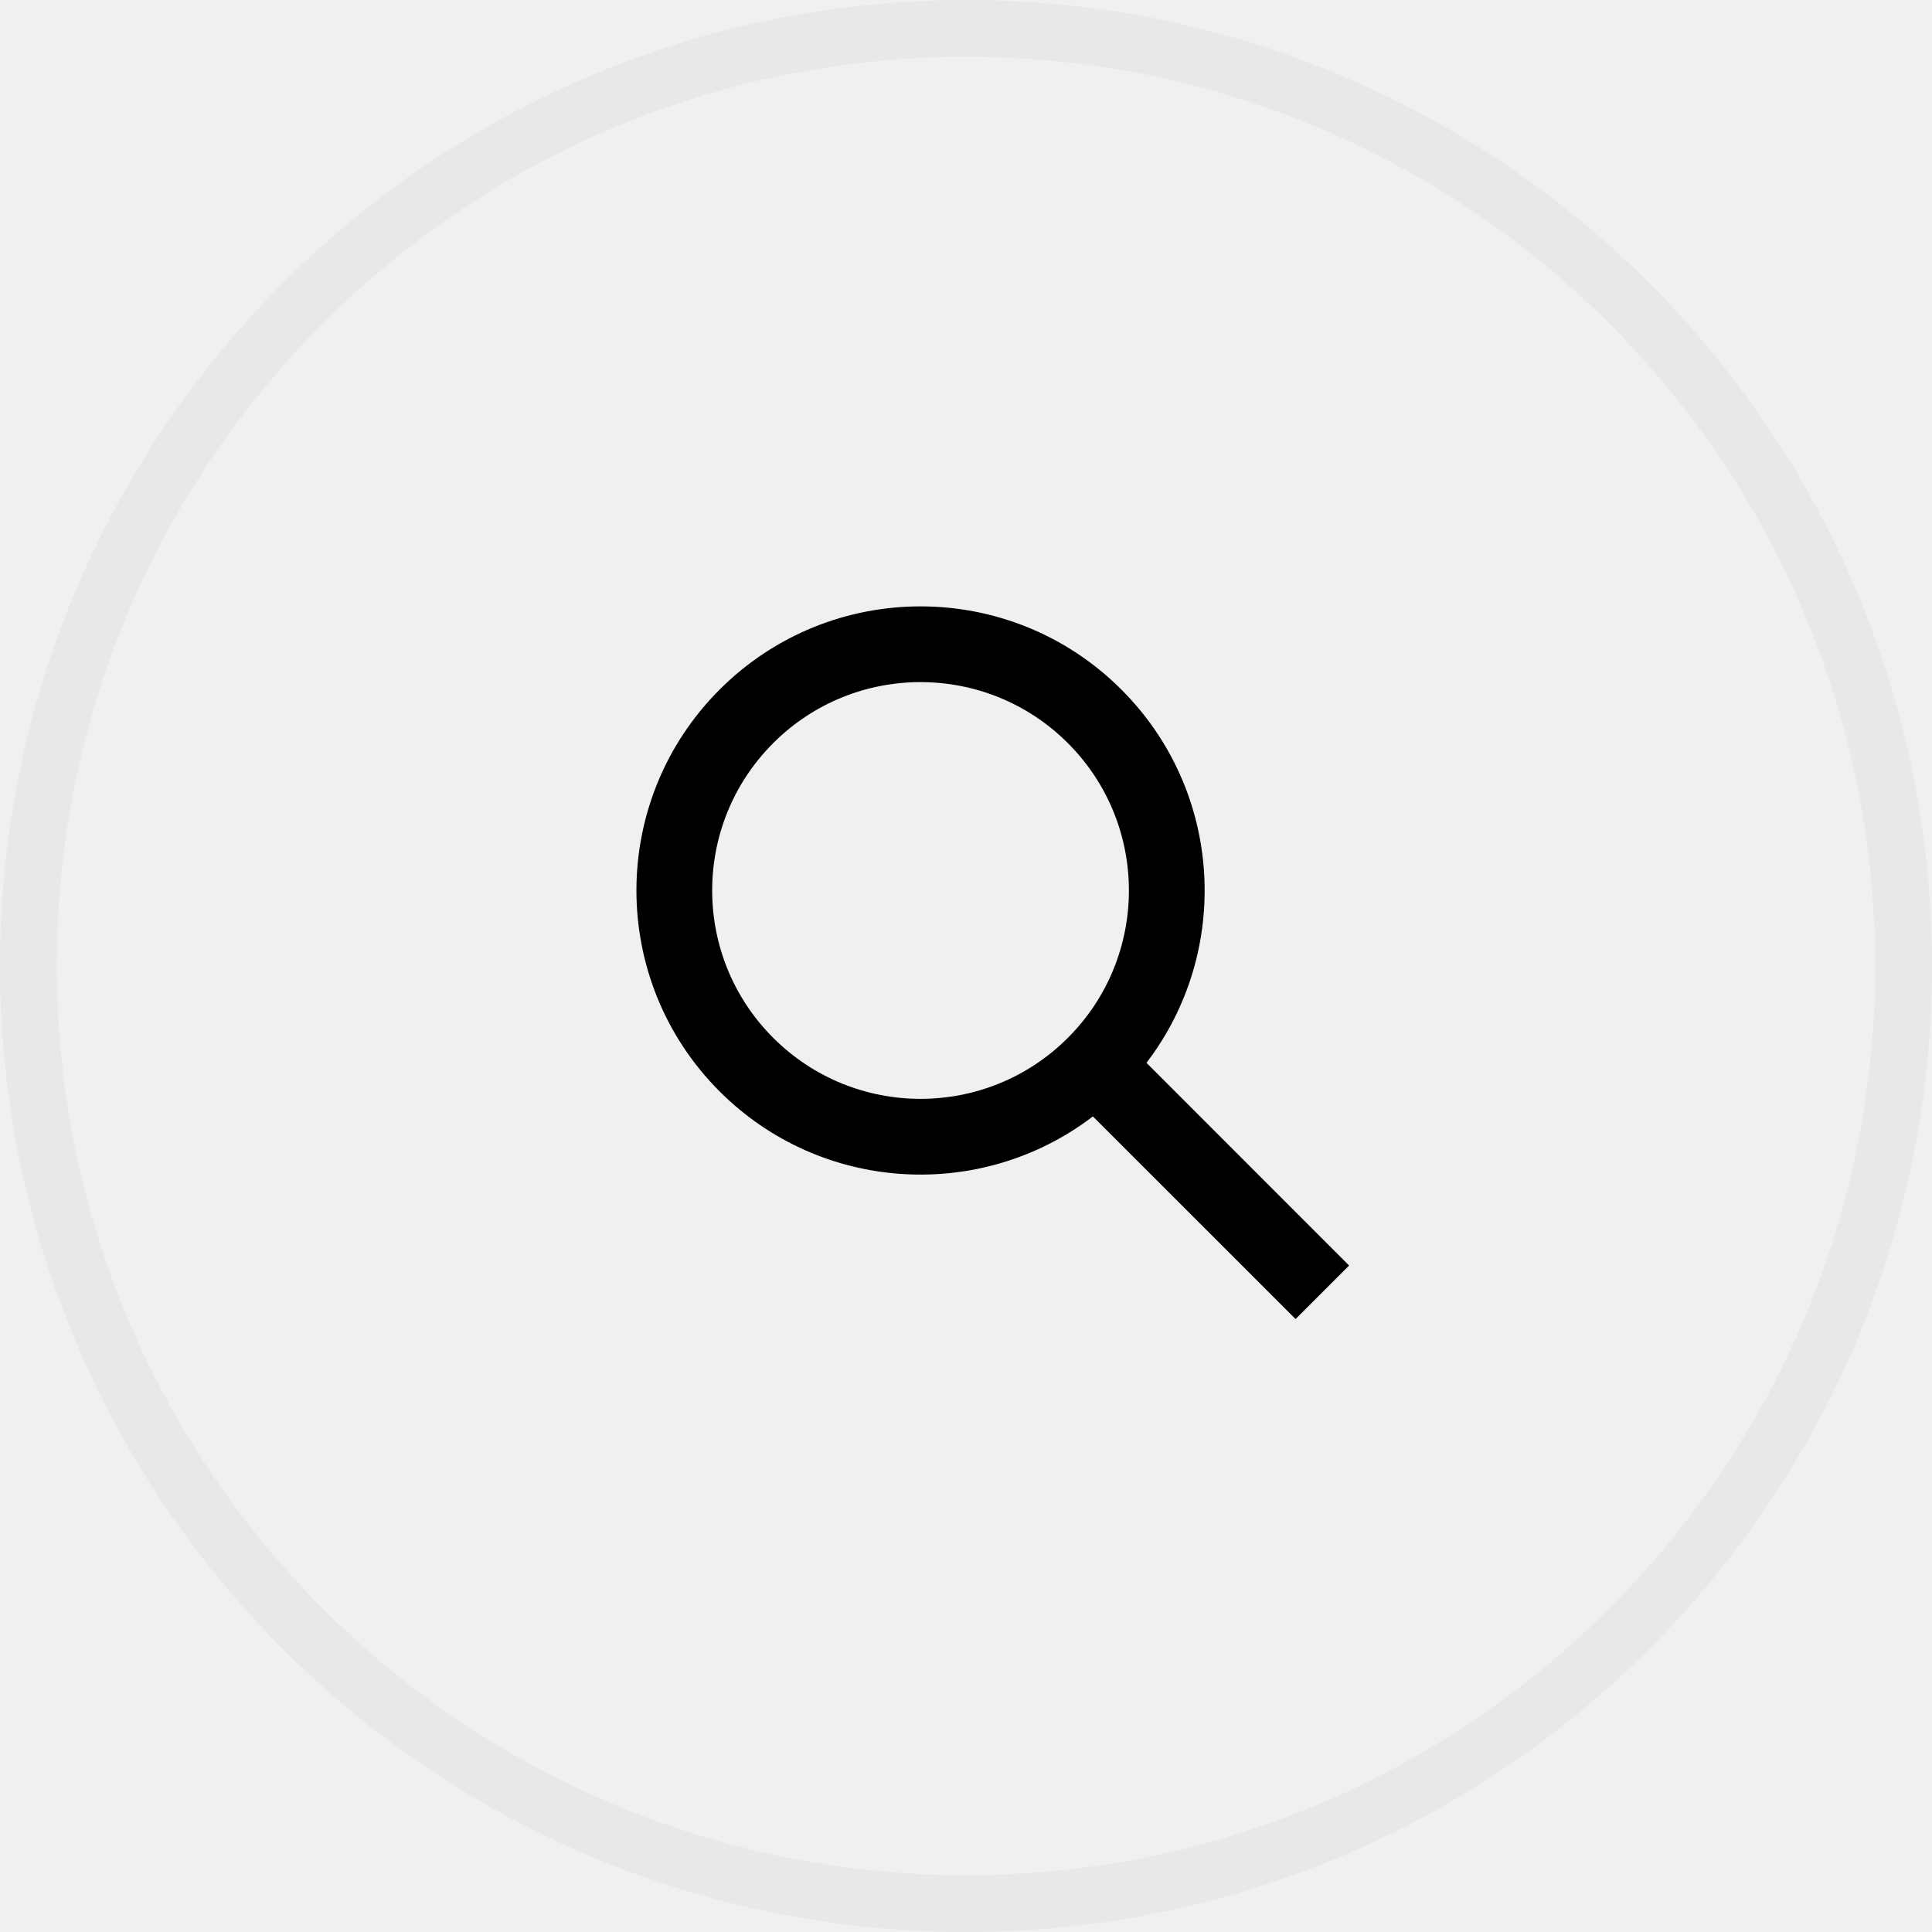
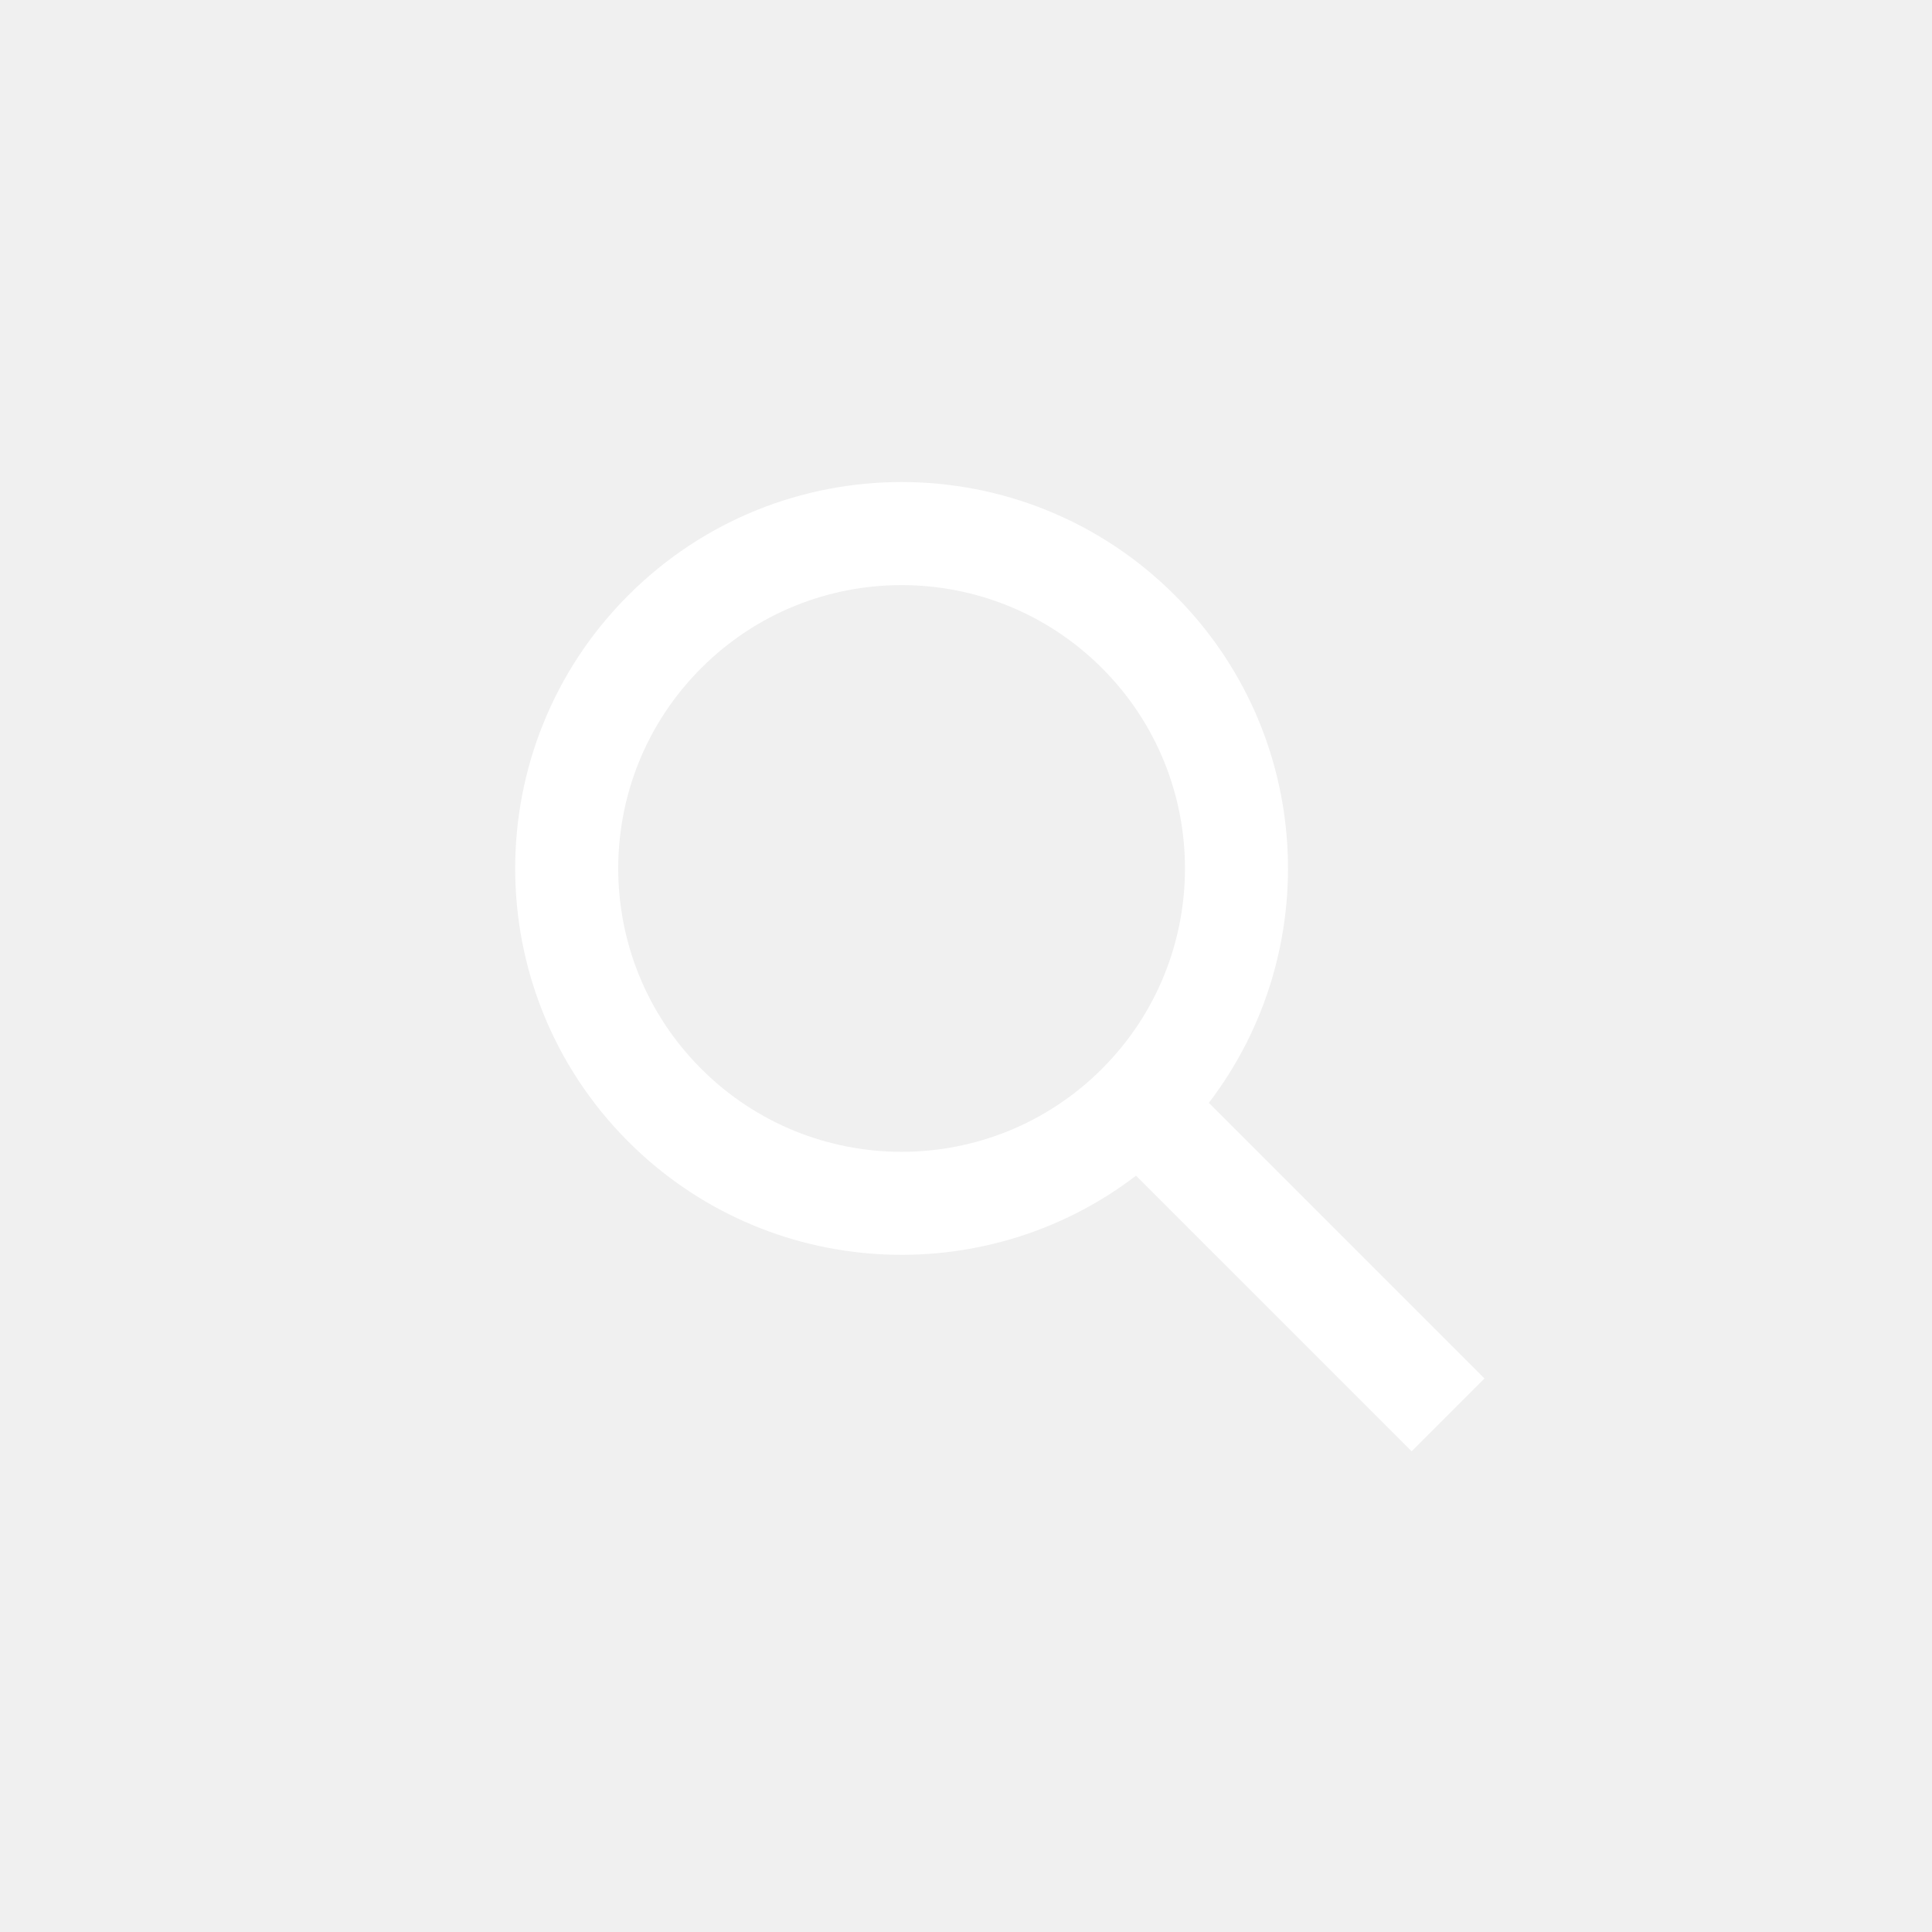
- <svg xmlns="http://www.w3.org/2000/svg" width="34" height="34" viewBox="0 0 34 34" fill="none">
-   <rect x="0.5" y="0.5" width="33" height="33" rx="16.5" stroke="#E8E8E8" />
-   <path fill-rule="evenodd" clip-rule="evenodd" d="M18.793 18.264C17.361 19.696 15.039 19.696 13.607 18.264C12.175 16.832 12.175 14.51 13.607 13.078C15.039 11.646 17.361 11.646 18.793 13.078C20.225 14.51 20.225 16.832 18.793 18.264ZM19.233 19.647C17.273 21.146 14.457 20.999 12.664 19.207C10.712 17.254 10.712 14.088 12.664 12.136C14.617 10.183 17.783 10.183 19.735 12.136C21.528 13.928 21.675 16.744 20.176 18.704L23.742 22.271L22.8 23.213L19.233 19.647Z" fill="black" />
+ <svg xmlns="http://www.w3.org/2000/svg" width="30" height="30" viewBox="0 0 30 30" fill="none">
+   <path fill-rule="evenodd" clip-rule="evenodd" d="M17.111 16.597C15.393 18.315 12.607 18.315 10.889 16.597C9.17 14.878 9.17 12.092 10.889 10.374C12.607 8.656 15.393 8.656 17.111 10.374C18.83 12.092 18.83 14.878 17.111 16.597ZM17.64 18.256C15.287 20.055 11.909 19.879 9.757 17.728C7.414 15.385 7.414 11.586 9.757 9.243C12.101 6.899 15.899 6.899 18.243 9.243C20.394 11.394 20.57 14.772 18.771 17.125L23.051 21.405L21.92 22.536L17.64 18.256Z" fill="white" />
</svg>
